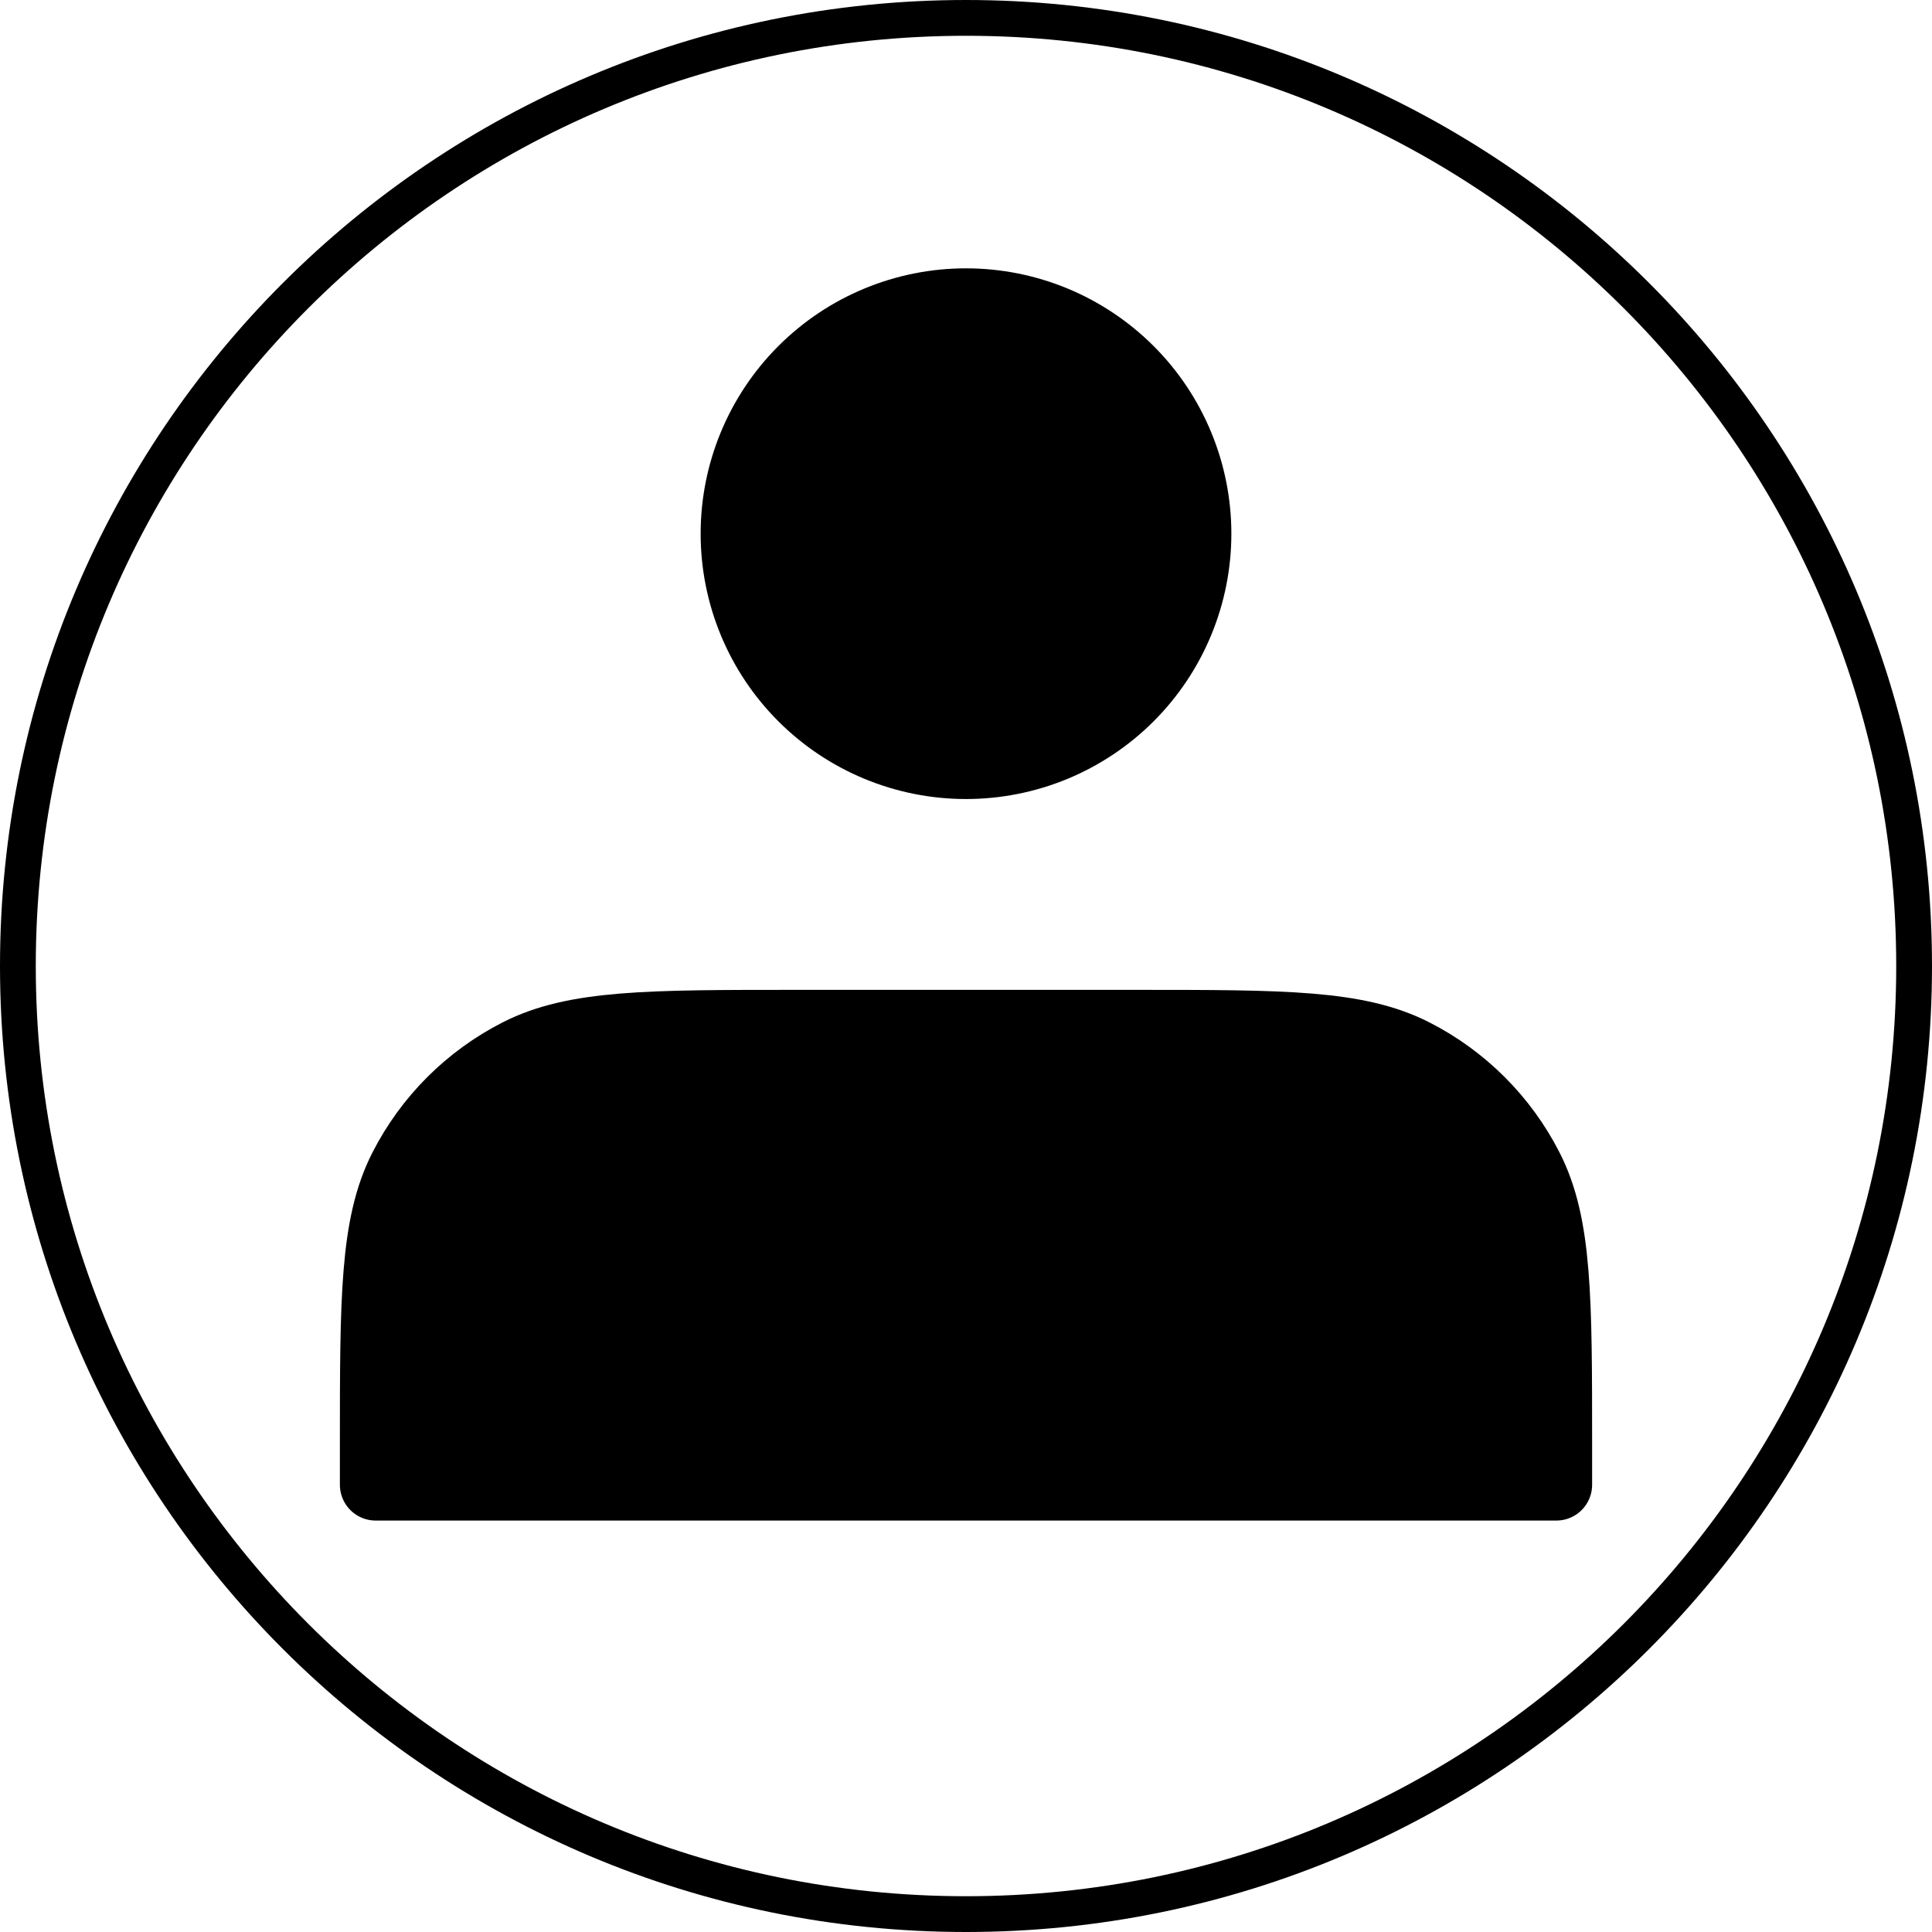
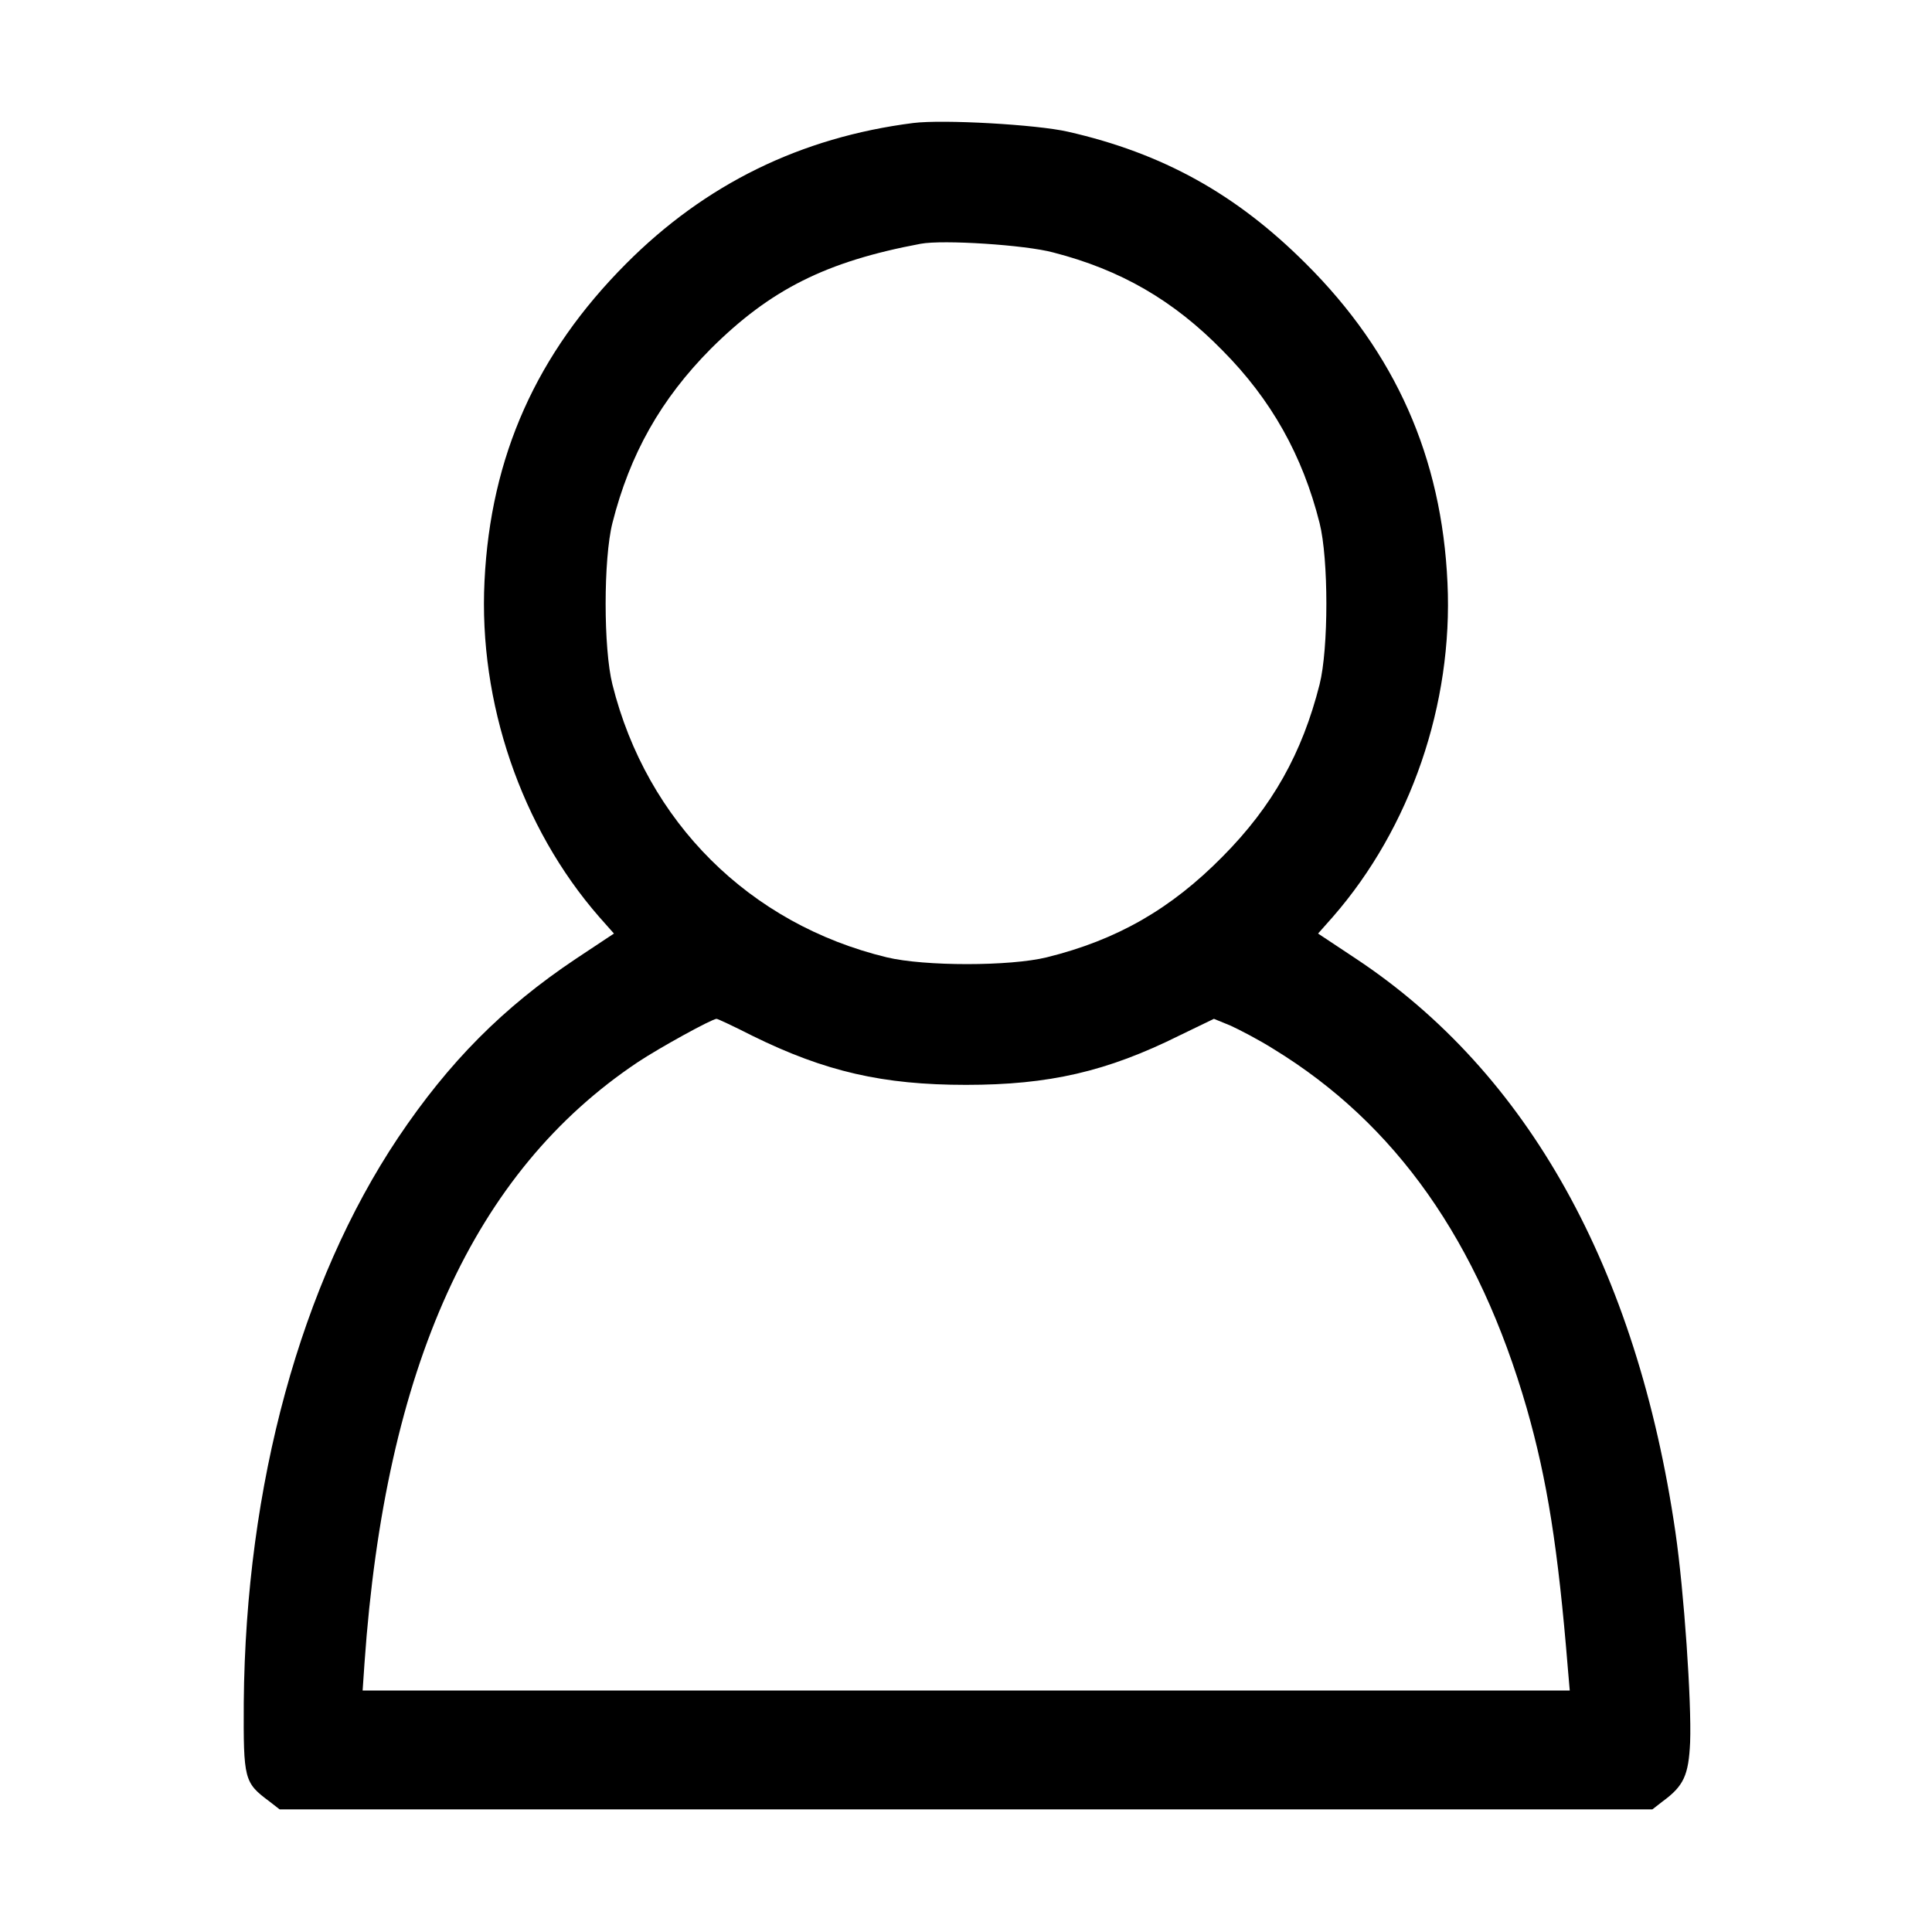
- <svg xmlns="http://www.w3.org/2000/svg" width="54" height="54" viewBox="0 0 54 54" fill="none">
-   <rect x="0.5" y="0.5" width="53" height="53" rx="26.5" stroke="black" />
-   <path d="M27 21.333C27.843 21.333 28.677 21.167 29.456 20.845C30.234 20.522 30.941 20.05 31.537 19.454C32.133 18.858 32.606 18.151 32.928 17.372C33.251 16.594 33.417 15.759 33.417 14.917C33.417 14.074 33.251 13.24 32.928 12.461C32.606 11.683 32.133 10.975 31.537 10.379C30.941 9.784 30.234 9.311 29.456 8.988C28.677 8.666 27.843 8.5 27 8.5C25.298 8.5 23.666 9.176 22.463 10.379C21.259 11.583 20.583 13.215 20.583 14.917C20.583 16.619 21.259 18.251 22.463 19.454C23.666 20.657 25.298 21.333 27 21.333ZM10.5 40.4V41.5H43.5V40.4C43.5 36.293 43.5 34.24 42.701 32.671C41.998 31.291 40.876 30.169 39.496 29.466C37.927 28.667 35.873 28.667 31.767 28.667H22.233C18.127 28.667 16.073 28.667 14.504 29.466C13.124 30.169 12.002 31.291 11.299 32.671C10.5 34.24 10.5 36.293 10.5 40.4Z" fill="black" stroke="black" stroke-width="2" stroke-linecap="round" stroke-linejoin="round" />
+ <svg xmlns="http://www.w3.org/2000/svg" version="1.0" width="512pt" height="512pt" viewBox="0 0 512 512" preserveAspectRatio="xMidYMid meet">
+   <g transform="translate(0,512) scale(0.1,-0.1)" fill="#000000" stroke="none">
+     <path d="M2420 4794 c-298 -38 -551 -162 -761 -373 -237 -238 -359 -510 -375 -841 -16 -321 97 -653 304 -890 l39 -44 -101 -67 c-193 -129 -336 -273 -471 -474 -258 -386 -404 -920 -409 -1497 -1 -205 1 -212 68 -262 l27 -21 1819 0 1819 0 27 21 c56 41 69 69 73 157 4 106 -16 399 -39 557 -102 699 -391 1217 -846 1519 l-101 67 39 44 c206 236 319 564 304 885 -15 333 -138 610 -375 846 -185 185 -380 293 -631 350 -83 19 -331 33 -410 23z m371 -343 c179 -46 319 -127 449 -260 129 -130 212 -278 257 -457 24 -95 24 -333 0 -428 -46 -182 -125 -323 -257 -456 -137 -139 -280 -221 -466 -267 -98 -24 -324 -24 -424 0 -364 88 -636 359 -727 723 -24 95 -24 333 0 428 46 182 128 328 261 462 158 157 305 231 556 278 59 11 277 -3 351 -23z m-797 -2076 c193 -95 346 -130 566 -130 220 0 373 35 566 131 l91 44 44 -18 c24 -11 76 -38 114 -62 324 -198 543 -509 671 -952 54 -189 83 -370 109 -690 l5 -58 -1600 0 -1599 0 5 73 c55 785 290 1302 724 1592 57 38 197 115 209 115 3 0 46 -20 95 -45z" />
+   </g>
</svg>
